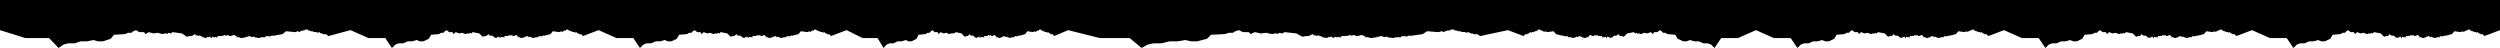
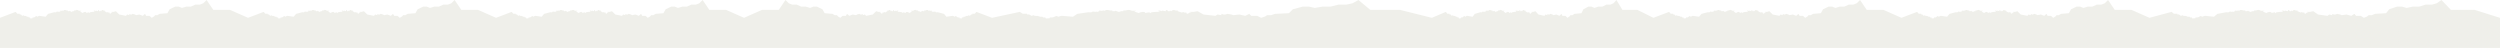
- <svg xmlns="http://www.w3.org/2000/svg" width="1512" preserveAspectRatio="none" height="29" viewBox="0 0 1512 29" class="fill-inherit">
-   <path d="M0 0V18.224L15.311 23.013H29.665L35.407 29L38.277 27.004L41.148 26.206H44.976L48.804 25.009H52.631L56.459 24.21L59.33 25.009H62.201L66.985 23.413L68.899 21.018L75.598 20.619L77.512 19.82H79.425L80.383 19.022L82.296 18.224L84.21 19.421H87.081L88.038 20.619L89.952 19.421L92.823 20.22L95.693 19.82L96.65 20.22L98.564 20.619L99.521 20.22H100.478L101.435 20.619V19.82L103.349 20.22L104.306 19.421L110.047 20.22L112.918 22.215L114.832 21.816H116.746L115.789 21.417H116.746L117.703 20.619H118.66L117.703 21.018L118.66 21.417H119.617V21.816L120.574 21.417L122.488 22.215V22.614H123.445L124.401 23.013L125.358 22.614V22.215L126.315 22.614V22.215H127.272V22.614L128.229 23.013V22.215L130.143 22.614V22.215L131.1 22.614H132.057L131.1 22.215L132.057 21.816H133.014L135.072 21.594L135.885 21.018L136.126 21.594L138.234 21.141V21.594L139.288 21.816L140.341 21.594L141.395 21.141L143.503 22.046L142.449 22.499H144.557L145.61 22.952L146.411 23.013L147.688 22.664H148.742V22.211H149.796L150.85 21.758L151.904 22.211L152.5 22.499L152.957 22.211H154.011V22.664H155.065L156.119 22.952H157.072L157.727 22.499L158.226 22.664L159.28 22.448L160.334 22.664V22.211L161.388 21.758V21.995L162.716 21.758L162.441 21.995H163.495L164.047 21.594L164.549 21.543L165.633 21.594L170.902 20.619L173.009 18.878L178.278 19.421L178.93 19.331L179.983 18.878L181.037 19.331L182.464 18.59L183.145 18.426H184.198V17.973L186.088 17.825L186.306 18.426H187.36L187.762 18.878H188.816L189.87 19.331L191.421 19.421L191.978 19.783L193.031 19.421L194.085 20.236H195.139V20.689H197.247L198.615 21.816L212 18.224L222.833 23.013H232.989L237.052 29L239.083 27.004L241.114 26.206H243.823L246.531 25.009H249.239L251.948 24.21L253.979 25.009H256.01L259.396 23.413L260.75 21.018L265.489 20.619L266.843 19.82H268.197L268.875 19.022L270.229 18.224L271.583 19.421H273.614L274.291 20.619L275.645 19.421L277.677 20.22L279.708 19.82L280.385 20.22L281.739 20.619L282.416 20.22H283.093L283.77 20.619V19.82L285.124 20.22L285.801 19.421L289.864 20.22L291.895 22.215L293.249 21.816H294.603L293.926 21.417H294.603L295.28 20.619H295.958L295.28 21.018L295.958 21.417H296.635V21.816L297.312 21.417L298.666 22.215V22.614H299.343L300.02 23.013L300.697 22.614V22.215L301.374 22.614V22.215H302.051V22.614L302.728 23.013V22.215L304.082 22.614V22.215L304.76 22.614H305.437L304.76 22.215L305.437 21.816H306.114L307.57 21.594L308.145 21.018L308.316 21.594L309.807 21.141V21.594L310.552 21.816L311.298 21.594L312.044 21.141L313.535 22.046L312.789 22.499H314.281L315.026 22.952L315.593 23.013L316.496 22.664H317.242V22.211H317.988L318.733 21.758L319.479 22.211L319.9 22.499L320.225 22.211H320.97V22.664H321.716L322.461 22.952H323.136L323.599 22.499L323.953 22.664L324.698 22.448L325.444 22.664V22.211L326.189 21.758V21.995L327.129 21.758L326.935 21.995H327.681L328.071 21.594L328.426 21.543L329.193 21.594L332.921 20.619L334.412 18.878L338.14 19.421L338.601 19.331L339.347 18.878L340.092 19.331L341.102 18.59L341.583 18.426H342.329V17.973L343.666 17.825L343.82 18.426H344.566L344.851 18.878H345.596L346.342 19.331L347.439 19.421L347.833 19.783L348.579 19.421L349.324 20.236H350.07V20.689H351.561L352.53 21.816L362 18.224L372.833 23.013H382.989L387.052 29L389.083 27.004L391.114 26.206H393.823L396.531 25.009H399.239L401.948 24.21L403.979 25.009H406.01L409.396 23.413L410.75 21.018L415.489 20.619L416.843 19.82H418.197L418.875 19.023L420.229 18.224L421.583 19.421H423.614L424.291 20.619L425.645 19.421L427.677 20.22L429.708 19.82L430.385 20.22L431.739 20.619L432.416 20.22H433.093L433.77 20.619V19.82L435.124 20.22L435.801 19.421L439.864 20.22L441.895 22.215L443.249 21.816H444.603L443.926 21.417H444.603L445.28 20.619H445.958L445.28 21.018L445.958 21.417H446.635V21.816L447.312 21.417L448.666 22.215V22.614H449.343L450.02 23.013L450.697 22.614V22.215L451.374 22.614V22.215H452.051V22.614L452.728 23.013V22.215L454.082 22.614V22.215L454.76 22.614H455.437L454.76 22.215L455.437 21.816H456.114L457.57 21.594L458.145 21.018L458.316 21.594L459.807 21.141V21.594L460.552 21.816L461.298 21.594L462.044 21.141L463.535 22.046L462.789 22.499H464.281L465.026 22.952L465.593 23.013L466.496 22.664H467.242V22.211H467.988L468.733 21.758L469.479 22.211L469.9 22.499L470.225 22.211H470.97V22.664H471.716L472.461 22.952H473.136L473.599 22.499L473.953 22.664L474.698 22.448L475.444 22.664V22.211L476.189 21.758V21.995L477.129 21.758L476.935 21.995H477.681L478.071 21.594L478.426 21.543L479.193 21.594L482.921 20.619L484.412 18.878L488.14 19.421L488.601 19.331L489.347 18.878L490.092 19.331L491.102 18.59L491.583 18.426H492.329V17.973L493.666 17.825L493.82 18.426H494.566L494.851 18.878H495.596L496.342 19.331L497.439 19.421L497.833 19.783L498.579 19.421L499.324 20.236H500.07V20.689H501.561L502.53 21.816L512 18.224L521.678 23.013H530.75L534.38 29L536.194 27.004L538.009 26.206H540.428L542.848 25.009H545.267L547.687 24.211L549.501 25.009H551.315L554.34 23.413L555.55 21.018L559.783 20.619L560.993 19.82H562.203L562.808 19.023L564.018 18.224L565.227 19.421H567.042L567.647 20.619L568.856 19.421L570.671 20.22L572.485 19.82L573.09 20.22L574.3 20.619L574.905 20.22H575.51L576.115 20.619V19.82L577.324 20.22L577.929 19.421L581.558 20.22L583.373 22.215L584.583 21.816H585.792L585.188 21.417H585.792L586.397 20.619H587.002L586.397 21.018L587.002 21.417H587.607V21.816L588.212 21.417L589.421 22.215V22.614H590.026L590.631 23.013L591.236 22.614V22.215L591.841 22.614V22.215H592.446V22.614L593.051 23.013V22.215L594.26 22.614V22.215L594.865 22.614H595.47L594.865 22.215L595.47 21.816H596.075L597.376 21.594L597.889 21.018L598.042 21.594L599.374 21.141V21.594L600.04 21.816L600.706 21.594L601.372 21.141L602.705 22.046L602.039 22.499H603.371L604.037 22.952L604.543 23.013L605.35 22.664H606.016V22.211H606.682L607.348 21.758L608.014 22.211L608.391 22.499L608.681 22.211H609.347V22.664H610.013L610.679 22.952H611.281L611.695 22.499L612.011 22.664L612.677 22.448L613.343 22.664V22.211L614.009 21.758V21.995L614.849 21.758L614.675 21.995H615.341L615.69 21.594L616.007 21.543L616.692 21.594L620.023 20.619L621.355 18.878L624.685 19.421L625.097 19.331L625.763 18.878L626.429 19.331L627.331 18.59L627.761 18.426H628.427V17.973L629.622 17.825L629.76 18.426H630.426L630.68 18.878H631.346L632.012 19.331L632.992 19.421L633.344 19.783L634.01 19.421L634.677 20.236H635.343V20.689H636.675L637.54 21.816L646 18.224L665.211 23.013H683.221L690.425 29L694.027 27.004L697.629 26.206H702.432L707.235 25.009H712.038L716.84 24.211L720.442 25.009H724.044L730.048 23.413L732.449 21.018L740.854 20.619L743.255 19.82H745.656L746.857 19.023L749.259 18.224L751.66 19.421H755.262L756.463 20.619L758.864 19.421L762.466 20.22L766.068 19.82L767.269 20.22L769.67 20.619L770.871 20.22H772.072L773.272 20.619V19.82L775.674 20.22L776.874 19.421L784.078 20.22L787.68 22.215L790.082 21.816H792.483L791.282 21.417H792.483L793.684 20.619H794.885L793.684 21.018L794.885 21.417H796.085V21.816L797.286 21.417L799.687 22.215V22.614H800.888L802.089 23.013L803.289 22.614V22.215L804.49 22.614V22.215H805.691V22.614L806.891 23.013V22.215L809.293 22.614V22.215L810.493 22.614H811.694L810.493 22.215L811.694 21.816H812.895L815.478 21.594L816.497 21.018L816.8 21.594L819.444 21.141V21.594L820.767 21.816L822.089 21.594L823.411 21.141L826.055 22.046L824.733 22.499H827.377L828.7 22.952L829.704 23.013L831.307 22.664H832.629V22.211H833.951L835.274 21.758L836.596 22.211L837.344 22.499L837.918 22.211H839.24V22.664H840.562L841.885 22.952H843.081L843.902 22.499L844.529 22.664L845.852 22.448L847.174 22.664V22.211L848.496 21.758V21.995L850.163 21.758L849.818 21.995H851.14L851.833 21.594L852.463 21.543L853.822 21.594L860.433 20.619L863.078 18.878L869.689 19.421L870.506 19.331L871.828 18.878L873.15 19.331L874.94 18.59L875.795 18.426H877.117V17.973L879.488 17.825L879.761 18.426H881.084L881.589 18.878H882.911L884.233 19.331L886.179 19.421L886.878 19.783L888.2 19.421L889.522 20.236H890.844V20.689H893.489L895.206 21.816L912 18.224L921.47 21.816L922.438 20.689H923.93V20.236H924.676L925.421 19.421L926.167 19.784L926.561 19.421L927.658 19.331L928.404 18.878H929.149L929.434 18.426H930.18L930.334 17.825L931.671 17.973V18.426H932.417L932.898 18.59L933.908 19.331L934.653 18.878L935.399 19.331L935.86 19.421L939.588 18.878L941.079 20.619L944.807 21.594L945.574 21.543L945.929 21.594L946.319 21.995H947.065L946.871 21.758L947.811 21.995V21.758L948.556 22.211V22.664L949.302 22.448L950.047 22.664L950.401 22.499L950.864 22.952H951.539L952.284 22.664H953.03V22.211H953.775L954.099 22.499L954.521 22.211L955.267 21.758L956.012 22.211H956.758V22.664H957.503L958.407 23.013L958.974 22.952L959.719 22.499H961.211L960.465 22.046L961.956 21.141L962.702 21.594L963.448 21.816L964.193 21.594V21.141L965.684 21.594L965.855 21.018L966.43 21.594L967.886 21.816H968.563L969.24 22.215L968.563 22.614H969.24L969.917 22.215V22.614L971.272 22.215V23.013L971.949 22.614V22.215H972.626V22.614L973.303 22.215V22.614L973.98 23.013L974.657 22.614H975.334V22.215L976.688 21.417L977.365 21.816V21.417H978.042L978.72 21.018L978.042 20.619H978.72L979.397 21.417H980.074L979.397 21.816H980.751L982.105 22.215L984.136 20.22L988.199 19.421L988.876 20.22L990.23 19.82V20.619L990.907 20.22H991.584L992.261 20.619L993.615 20.22L994.292 19.82L996.323 20.22L998.355 19.421L999.709 20.619L1000.39 19.421H1002.42L1003.77 18.224L1005.13 19.023L1005.8 19.82H1007.16L1008.51 20.619L1013.25 21.018L1014.6 23.413L1017.99 25.009H1020.02L1022.05 24.211L1024.76 25.009H1027.47L1030.18 26.206H1032.89L1034.92 27.004L1036.95 29L1041.01 23.013H1051.17L1062 18.224L1072.83 23.013H1082.99L1087.05 29L1089.08 27.004L1091.11 26.206H1093.82L1096.53 25.009H1099.24L1101.95 24.211L1103.98 25.009H1106.01L1109.4 23.413L1110.75 21.018L1115.49 20.619L1116.84 19.82H1118.2L1118.87 19.023L1120.23 18.224L1121.58 19.421H1123.61L1124.29 20.619L1125.65 19.421L1127.68 20.22L1129.71 19.82L1130.38 20.22L1131.74 20.619L1132.42 20.22H1133.09L1133.77 20.619V19.82L1135.12 20.22L1135.8 19.421L1139.86 20.22L1141.9 22.215L1143.25 21.816H1144.6L1143.93 21.417H1144.6L1145.28 20.619H1145.96L1145.28 21.018L1145.96 21.417H1146.63V21.816L1147.31 21.417L1148.67 22.215V22.614H1149.34L1150.02 23.013L1150.7 22.614V22.215L1151.37 22.614V22.215H1152.05V22.614L1152.73 23.013V22.215L1154.08 22.614V22.215L1154.76 22.614H1155.44L1154.76 22.215L1155.44 21.816H1156.11L1157.57 21.594L1158.14 21.018L1158.32 21.594L1159.81 21.141V21.594L1160.55 21.816L1161.3 21.594L1162.04 21.141L1163.53 22.046L1162.79 22.499H1164.28L1165.03 22.952L1165.59 23.013L1166.5 22.664H1167.24V22.211H1167.99L1168.73 21.758L1169.48 22.211L1169.9 22.499L1170.22 22.211H1170.97V22.664H1171.72L1172.46 22.952H1173.14L1173.6 22.499L1173.95 22.664L1174.7 22.448L1175.44 22.664V22.211L1176.19 21.758V21.996L1177.13 21.758L1176.94 21.996H1177.68L1178.07 21.594L1178.43 21.543L1179.19 21.594L1182.92 20.619L1184.41 18.878L1188.14 19.421L1188.6 19.331L1189.35 18.878L1190.09 19.331L1191.1 18.59L1191.58 18.426H1192.33V17.973L1193.67 17.825L1193.82 18.426H1194.57L1194.85 18.878H1195.6L1196.34 19.331L1197.44 19.421L1197.83 19.784L1198.58 19.421L1199.32 20.236H1200.07V20.689H1201.56L1202.53 21.816L1212 18.224L1222.83 23.013H1232.99L1237.05 29L1239.08 27.004L1241.11 26.206H1243.82L1246.53 25.009H1249.24L1251.95 24.211L1253.98 25.009H1256.01L1259.4 23.413L1260.75 21.018L1265.49 20.619L1266.84 19.82H1268.2L1268.87 19.023L1270.23 18.224L1271.58 19.421H1273.61L1274.29 20.619L1275.65 19.421L1277.68 20.22L1279.71 19.82L1280.38 20.22L1281.74 20.619L1282.42 20.22H1283.09L1283.77 20.619V19.82L1285.12 20.22L1285.8 19.421L1289.86 20.22L1291.9 22.215L1293.25 21.816H1294.6L1293.93 21.417H1294.6L1295.28 20.619H1295.96L1295.28 21.018L1295.96 21.417H1296.63V21.816L1297.31 21.417L1298.67 22.215V22.614H1299.34L1300.02 23.013L1300.7 22.614V22.215L1301.37 22.614V22.215H1302.05V22.614L1302.73 23.013V22.215L1304.08 22.614V22.215L1304.76 22.614H1305.44L1304.76 22.215L1305.44 21.816H1306.11L1307.57 21.594L1308.14 21.018L1308.32 21.594L1309.81 21.141V21.594L1310.55 21.816L1311.3 21.594L1312.04 21.141L1313.53 22.046L1312.79 22.499H1314.28L1315.03 22.952L1315.59 23.014L1316.5 22.664H1317.24V22.211H1317.99L1318.73 21.758L1319.48 22.211L1319.9 22.499L1320.22 22.211H1320.97V22.664H1321.72L1322.46 22.952H1323.14L1323.6 22.499L1323.95 22.664L1324.7 22.448L1325.44 22.664V22.211L1326.19 21.758V21.996L1327.13 21.758L1326.94 21.996H1327.68L1328.07 21.594L1328.43 21.543L1329.19 21.594L1332.92 20.619L1334.41 18.878L1338.14 19.421L1338.6 19.331L1339.35 18.878L1340.09 19.331L1341.1 18.59L1341.58 18.426H1342.33V17.973L1343.67 17.825L1343.82 18.426H1344.57L1344.85 18.878H1345.6L1346.34 19.331L1347.44 19.421L1347.83 19.784L1348.58 19.421L1349.32 20.236H1350.07V20.689H1351.56L1352.53 21.816L1362 18.224L1372.83 23.014H1382.99L1387.05 29L1389.08 27.004L1391.11 26.206H1393.82L1396.53 25.009H1399.24L1401.95 24.211L1403.98 25.009H1406.01L1409.4 23.413L1410.75 21.018L1415.49 20.619L1416.84 19.82H1418.2L1418.87 19.023L1420.23 18.224L1421.58 19.421H1423.61L1424.29 20.619L1425.65 19.421L1427.68 20.22L1429.71 19.82L1430.38 20.22L1431.74 20.619L1432.42 20.22H1433.09L1433.77 20.619V19.82L1435.12 20.22L1435.8 19.421L1439.86 20.22L1441.9 22.215L1443.25 21.816H1444.6L1443.93 21.417H1444.6L1445.28 20.619H1445.96L1445.28 21.018L1445.96 21.417H1446.63V21.816L1447.31 21.417L1448.67 22.215V22.614H1449.34L1450.02 23.014L1450.7 22.614V22.215L1451.37 22.614V22.215H1452.05V22.614L1452.73 23.014V22.215L1454.08 22.614V22.215L1454.76 22.614H1455.44L1454.76 22.215L1455.44 21.816H1456.11L1457.57 21.594L1458.14 21.018L1458.32 21.594L1459.81 21.141V21.594L1460.55 21.816L1461.3 21.594L1462.04 21.141L1463.53 22.046L1462.79 22.499H1464.28L1465.03 22.952L1465.59 23.014L1466.5 22.664H1467.24V22.211H1467.99L1468.73 21.758L1469.48 22.211L1469.9 22.499L1470.22 22.211H1470.97V22.664H1471.72L1472.46 22.952H1473.14L1473.6 22.499L1473.95 22.664L1474.7 22.448L1475.44 22.664V22.211L1476.19 21.758V21.996L1477.13 21.758L1476.94 21.996H1477.68L1478.07 21.594L1478.43 21.543L1479.19 21.594L1482.92 20.619L1484.41 18.878L1488.14 19.421L1488.6 19.331L1489.35 18.878L1490.09 19.331L1491.1 18.59L1491.58 18.426H1492.33V17.973L1493.67 17.825L1493.82 18.426H1494.57L1494.85 18.878H1495.6L1496.34 19.331L1497.44 19.421L1497.83 19.784L1498.58 19.421L1499.32 20.236H1500.07V20.689H1501.56L1502.53 21.816L1512 18.224V0H0Z" />
+ <svg xmlns="http://www.w3.org/2000/svg" height="29" preserveAspectRatio="none" viewBox="0 0 1512 29" fill="none">
+   <path d="M1512 29L1512 10.776L1496.69 5.987L1482.33 5.987L1476.59 3.09533e-06L1473.72 1.996L1470.85 2.794L1467.02 2.794L1463.2 3.991L1459.37 3.991L1455.54 4.79L1452.67 3.991L1449.8 3.991L1445.01 5.587L1443.1 7.982L1436.4 8.381L1434.49 9.18L1432.57 9.18L1431.62 9.978L1429.7 10.776L1427.79 9.579L1424.92 9.579L1423.96 8.381L1422.05 9.579L1419.18 8.78L1416.31 9.18L1415.35 8.78L1413.44 8.381L1412.48 8.78L1411.52 8.78L1410.56 8.381L1410.56 9.18L1408.65 8.78L1407.69 9.579L1401.95 8.78L1399.08 6.785L1397.17 7.184L1395.25 7.184L1396.21 7.583L1395.25 7.583L1394.3 8.381L1393.34 8.381L1394.3 7.982L1393.34 7.583L1392.38 7.583L1392.38 7.184L1391.43 7.583L1389.51 6.785L1389.51 6.386L1388.56 6.386L1387.6 5.987L1386.64 6.386L1386.64 6.785L1385.68 6.386L1385.68 6.785L1384.73 6.785L1384.73 6.386L1383.77 5.987L1383.77 6.785L1381.86 6.386L1381.86 6.785L1380.9 6.386L1379.94 6.386L1380.9 6.785L1379.94 7.184L1378.99 7.184L1376.93 7.406L1376.12 7.982L1375.87 7.406L1373.77 7.859L1373.77 7.406L1372.71 7.184L1371.66 7.406L1370.6 7.859L1368.5 6.954L1369.55 6.501L1367.44 6.501L1366.39 6.048L1365.59 5.987L1364.31 6.336L1363.26 6.336L1363.26 6.789L1362.2 6.789L1361.15 7.242L1360.1 6.789L1359.5 6.501L1359.04 6.789L1357.99 6.789L1357.99 6.336L1356.94 6.336L1355.88 6.048L1354.93 6.048L1354.27 6.501L1353.77 6.336L1352.72 6.552L1351.67 6.336L1351.67 6.789L1350.61 7.242L1350.61 7.005L1349.28 7.242L1349.56 7.005L1348.5 7.005L1347.95 7.406L1347.45 7.458L1346.37 7.406L1341.1 8.381L1338.99 10.122L1333.72 9.579L1333.07 9.669L1332.02 10.122L1330.96 9.669L1329.54 10.41L1328.86 10.574L1327.8 10.574L1327.8 11.027L1325.91 11.175L1325.69 10.574L1324.64 10.574L1324.24 10.122L1323.18 10.122L1322.13 9.669L1320.58 9.579L1320.02 9.217L1318.97 9.579L1317.91 8.764L1316.86 8.764L1316.86 8.312L1314.75 8.312L1313.38 7.184L1300 10.776L1289.17 5.987L1279.01 5.987L1274.95 2.07237e-05L1272.92 1.996L1270.89 2.794L1268.18 2.794L1265.47 3.991L1262.76 3.991L1260.05 4.79L1258.02 3.991L1255.99 3.991L1252.6 5.587L1251.25 7.982L1246.51 8.381L1245.16 9.18L1243.8 9.18L1243.13 9.978L1241.77 10.776L1240.42 9.579L1238.39 9.579L1237.71 8.381L1236.35 9.579L1234.32 8.78L1232.29 9.18L1231.62 8.78L1230.26 8.381L1229.58 8.78L1228.91 8.78L1228.23 8.381L1228.23 9.18L1226.88 8.78L1226.2 9.579L1222.14 8.78L1220.1 6.785L1218.75 7.184L1217.4 7.184L1218.07 7.583L1217.4 7.583L1216.72 8.381L1216.04 8.381L1216.72 7.982L1216.04 7.583L1215.37 7.583L1215.37 7.184L1214.69 7.583L1213.33 6.785L1213.33 6.386L1212.66 6.386L1211.98 5.987L1211.3 6.386L1211.3 6.785L1210.63 6.386L1210.63 6.785L1209.95 6.785L1209.95 6.386L1209.27 5.987L1209.27 6.785L1207.92 6.386L1207.92 6.785L1207.24 6.386L1206.56 6.386L1207.24 6.785L1206.56 7.184L1205.89 7.184L1204.43 7.406L1203.86 7.982L1203.68 7.406L1202.19 7.859L1202.19 7.406L1201.45 7.184L1200.7 7.406L1199.96 7.859L1198.47 6.954L1199.21 6.501L1197.72 6.501L1196.97 6.048L1196.41 5.987L1195.5 6.336L1194.76 6.336L1194.76 6.789L1194.01 6.789L1193.27 7.242L1192.52 6.789L1192.1 6.501L1191.78 6.789L1191.03 6.789L1191.03 6.336L1190.28 6.336L1189.54 6.048L1188.86 6.048L1188.4 6.501L1188.05 6.336L1187.3 6.552L1186.56 6.336L1186.56 6.789L1185.81 7.242L1185.81 7.005L1184.87 7.242L1185.06 7.005L1184.32 7.005L1183.93 7.406L1183.57 7.458L1182.81 7.406L1179.08 8.381L1177.59 10.122L1173.86 9.579L1173.4 9.669L1172.65 10.122L1171.91 9.669L1170.9 10.41L1170.42 10.574L1169.67 10.574L1169.67 11.027L1168.33 11.175L1168.18 10.574L1167.43 10.574L1167.15 10.122L1166.4 10.122L1165.66 9.669L1164.56 9.579L1164.17 9.217L1163.42 9.579L1162.68 8.764L1161.93 8.764L1161.93 8.312L1160.44 8.312L1159.47 7.184L1150 10.776L1139.17 5.987L1129.01 5.987L1124.95 3.38371e-05L1122.92 1.996L1120.89 2.794L1118.18 2.794L1115.47 3.991L1112.76 3.991L1110.05 4.79L1108.02 3.991L1105.99 3.991L1102.6 5.587L1101.25 7.982L1096.51 8.381L1095.16 9.18L1093.8 9.18L1093.13 9.978L1091.77 10.776L1090.42 9.579L1088.39 9.579L1087.71 8.381L1086.35 9.579L1084.32 8.78L1082.29 9.18L1081.62 8.78L1080.26 8.381L1079.58 8.78L1078.91 8.78L1078.23 8.381L1078.23 9.18L1076.88 8.78L1076.2 9.579L1072.14 8.78L1070.1 6.785L1068.75 7.184L1067.4 7.184L1068.07 7.583L1067.4 7.583L1066.72 8.381L1066.04 8.381L1066.72 7.982L1066.04 7.583L1065.37 7.583L1065.37 7.184L1064.69 7.583L1063.33 6.785L1063.33 6.386L1062.66 6.386L1061.98 5.987L1061.3 6.386L1061.3 6.785L1060.63 6.386L1060.63 6.785L1059.95 6.785L1059.95 6.386L1059.27 5.987L1059.27 6.785L1057.92 6.386L1057.92 6.785L1057.24 6.386L1056.56 6.386L1057.24 6.785L1056.56 7.184L1055.89 7.184L1054.43 7.406L1053.86 7.982L1053.68 7.406L1052.19 7.859L1052.19 7.406L1051.45 7.184L1050.7 7.406L1049.96 7.859L1048.47 6.954L1049.21 6.501L1047.72 6.501L1046.97 6.048L1046.41 5.987L1045.5 6.336L1044.76 6.336L1044.76 6.789L1044.01 6.789L1043.27 7.242L1042.52 6.789L1042.1 6.501L1041.78 6.789L1041.03 6.789L1041.03 6.336L1040.28 6.336L1039.54 6.048L1038.86 6.048L1038.4 6.501L1038.05 6.336L1037.3 6.552L1036.56 6.336L1036.56 6.789L1035.81 7.242L1035.81 7.005L1034.87 7.242L1035.06 7.005L1034.32 7.005L1033.93 7.406L1033.57 7.458L1032.81 7.406L1029.08 8.381L1027.59 10.122L1023.86 9.579L1023.4 9.669L1022.65 10.122L1021.91 9.669L1020.9 10.41L1020.42 10.574L1019.67 10.574L1019.67 11.027L1018.33 11.175L1018.18 10.574L1017.43 10.574L1017.15 10.122L1016.4 10.122L1015.66 9.669L1014.56 9.579L1014.17 9.217L1013.42 9.579L1012.68 8.764L1011.93 8.764L1011.93 8.312L1010.44 8.312L1009.47 7.184L1000 10.776L990.322 5.987L981.25 5.987L977.62 4.6717e-05L975.806 1.996L973.991 2.794L971.572 2.794L969.152 3.991L966.733 3.991L964.313 4.789L962.499 3.991L960.685 3.991L957.66 5.587L956.45 7.982L952.217 8.381L951.007 9.18L949.797 9.18L949.192 9.978L947.982 10.776L946.773 9.579L944.958 9.579L944.353 8.381L943.144 9.579L941.329 8.78L939.515 9.18L938.91 8.78L937.7 8.381L937.095 8.78L936.49 8.78L935.885 8.381L935.885 9.18L934.676 8.78L934.071 9.579L930.442 8.78L928.627 6.785L927.417 7.184L926.208 7.184L926.812 7.583L926.208 7.583L925.603 8.381L924.998 8.381L925.603 7.982L924.998 7.583L924.393 7.583L924.393 7.184L923.788 7.583L922.579 6.785L922.579 6.386L921.974 6.386L921.369 5.987L920.764 6.386L920.764 6.785L920.159 6.386L920.159 6.785L919.554 6.785L919.554 6.386L918.949 5.987L918.949 6.785L917.74 6.386L917.74 6.785L917.135 6.386L916.53 6.386L917.135 6.785L916.53 7.184L915.925 7.184L914.624 7.406L914.111 7.982L913.958 7.406L912.626 7.859L912.626 7.406L911.96 7.184L911.294 7.406L910.628 7.859L909.295 6.954L909.961 6.501L908.629 6.501L907.963 6.048L907.457 5.987L906.65 6.336L905.984 6.336L905.984 6.789L905.318 6.789L904.652 7.242L903.986 6.789L903.609 6.501L903.319 6.789L902.653 6.789L902.653 6.336L901.987 6.336L901.321 6.048L900.719 6.048L900.305 6.501L899.989 6.336L899.323 6.552L898.657 6.336L898.657 6.789L897.991 7.242L897.991 7.005L897.151 7.242L897.325 7.005L896.659 7.005L896.31 7.406L895.993 7.457L895.308 7.406L891.977 8.381L890.645 10.122L887.315 9.579L886.903 9.669L886.237 10.122L885.571 9.669L884.669 10.41L884.239 10.574L883.573 10.574L883.573 11.027L882.378 11.175L882.24 10.574L881.574 10.574L881.32 10.122L880.654 10.122L879.988 9.669L879.008 9.579L878.656 9.217L877.99 9.579L877.323 8.764L876.657 8.764L876.657 8.312L875.325 8.312L874.46 7.184L866 10.776L846.789 5.987L828.779 5.987L821.575 6.03589e-05L817.973 1.996L814.371 2.794L809.568 2.794L804.765 3.991L799.962 3.991L795.16 4.789L791.558 3.991L787.956 3.991L781.952 5.587L779.551 7.982L771.146 8.381L768.745 9.18L766.344 9.18L765.143 9.978L762.741 10.776L760.34 9.579L756.738 9.579L755.537 8.381L753.136 9.579L749.534 8.78L745.932 9.18L744.731 8.78L742.33 8.381L741.129 8.78L739.928 8.78L738.728 8.381L738.728 9.18L736.326 8.78L735.126 9.579L727.922 8.78L724.32 6.785L721.918 7.184L719.517 7.184L720.718 7.583L719.517 7.583L718.316 8.381L717.115 8.381L718.316 7.982L717.115 7.583L715.915 7.583L715.915 7.184L714.714 7.583L712.313 6.785L712.313 6.386L711.112 6.386L709.911 5.987L708.711 6.386L708.711 6.785L707.51 6.386L707.51 6.785L706.309 6.785L706.309 6.386L705.109 5.987L705.109 6.785L702.707 6.386L702.707 6.785L701.507 6.386L700.306 6.386L701.507 6.785L700.306 7.184L699.105 7.184L696.522 7.406L695.503 7.982L695.2 7.406L692.556 7.859L692.556 7.406L691.233 7.184L689.911 7.406L688.589 7.859L685.945 6.954L687.267 6.501L684.623 6.501L683.3 6.048L682.296 5.987L680.693 6.337L679.371 6.337L679.371 6.789L678.049 6.789L676.726 7.242L675.404 6.789L674.656 6.501L674.082 6.789L672.76 6.789L672.76 6.337L671.437 6.337L670.115 6.048L668.919 6.048L668.098 6.501L667.471 6.337L666.148 6.552L664.826 6.337L664.826 6.789L663.504 7.242L663.504 7.005L661.837 7.242L662.182 7.005L660.86 7.005L660.167 7.406L659.537 7.457L658.178 7.406L651.567 8.381L648.922 10.122L642.311 9.579L641.494 9.669L640.172 10.122L638.85 9.669L637.06 10.41L636.205 10.574L634.883 10.574L634.883 11.027L632.512 11.175L632.239 10.574L630.916 10.574L630.411 10.122L629.089 10.122L627.767 9.669L625.821 9.579L625.122 9.217L623.8 9.579L622.478 8.764L621.156 8.764L621.156 8.312L618.511 8.312L616.794 7.184L600 10.776L590.53 7.184L589.562 8.312L588.07 8.312L588.07 8.764L587.324 8.764L586.579 9.579L585.833 9.216L585.439 9.579L584.342 9.669L583.596 10.122L582.851 10.122L582.566 10.574L581.82 10.574L581.666 11.175L580.329 11.027L580.329 10.574L579.583 10.574L579.102 10.41L578.092 9.669L577.347 10.122L576.601 9.669L576.14 9.579L572.412 10.122L570.921 8.381L567.193 7.406L566.426 7.457L566.071 7.406L565.681 7.005L564.935 7.005L565.129 7.242L564.189 7.005L564.189 7.242L563.444 6.789L563.444 6.337L562.698 6.552L561.953 6.337L561.599 6.501L561.136 6.048L560.461 6.048L559.716 6.337L558.97 6.337L558.97 6.789L558.225 6.789L557.901 6.501L557.479 6.789L556.733 7.242L555.988 6.789L555.242 6.789L555.242 6.337L554.497 6.337L553.593 5.987L553.026 6.048L552.281 6.501L550.789 6.501L551.535 6.954L550.044 7.859L549.298 7.406L548.552 7.184L547.807 7.406L547.807 7.859L546.316 7.406L546.145 7.982L545.57 7.406L544.114 7.184L543.437 7.184L542.76 6.785L543.437 6.386L542.76 6.386L542.083 6.785L542.083 6.386L540.728 6.785L540.728 5.987L540.051 6.386L540.051 6.785L539.374 6.785L539.374 6.386L538.697 6.785L538.697 6.386L538.02 5.987L537.343 6.386L536.666 6.386L536.666 6.785L535.312 7.583L534.635 7.184L534.635 7.583L533.958 7.583L533.28 7.982L533.958 8.381L533.28 8.381L532.603 7.583L531.926 7.583L532.603 7.184L531.249 7.184L529.895 6.785L527.864 8.78L523.801 9.579L523.124 8.78L521.77 9.18L521.77 8.381L521.093 8.78L520.416 8.78L519.739 8.381L518.385 8.78L517.708 9.18L515.677 8.78L513.645 9.579L512.291 8.381L511.614 9.579L509.583 9.579L508.229 10.776L506.875 9.978L506.197 9.18L504.843 9.18L503.489 8.381L498.75 7.982L497.396 5.587L494.01 3.991L491.979 3.991L489.948 4.789L487.239 3.991L484.531 3.991L481.823 2.794L479.114 2.794L477.083 1.996L475.052 9.06529e-05L470.989 5.987L460.833 5.987L450 10.776L439.167 5.987L429.011 5.987L424.948 9.50331e-05L422.917 1.996L420.886 2.794L418.177 2.794L415.469 3.991L412.761 3.991L410.052 4.789L408.021 3.991L405.99 3.991L402.604 5.588L401.25 7.982L396.511 8.381L395.157 9.18L393.803 9.18L393.125 9.978L391.771 10.776L390.417 9.579L388.386 9.579L387.709 8.381L386.355 9.579L384.324 8.78L382.292 9.18L381.615 8.78L380.261 8.381L379.584 8.78L378.907 8.78L378.23 8.381L378.23 9.18L376.876 8.78L376.199 9.579L372.136 8.78L370.105 6.785L368.751 7.184L367.397 7.184L368.074 7.583L367.397 7.583L366.72 8.381L366.042 8.381L366.72 7.982L366.042 7.583L365.365 7.583L365.365 7.184L364.688 7.583L363.334 6.785L363.334 6.386L362.657 6.386L361.98 5.987L361.303 6.386L361.303 6.785L360.626 6.386L360.626 6.785L359.949 6.785L359.949 6.386L359.272 5.987L359.272 6.785L357.917 6.386L357.917 6.785L357.241 6.386L356.563 6.386L357.241 6.785L356.563 7.184L355.886 7.184L354.43 7.406L353.855 7.982L353.684 7.406L352.193 7.859L352.193 7.406L351.448 7.184L350.702 7.406L349.956 7.859L348.465 6.954L349.211 6.501L347.719 6.501L346.974 6.048L346.407 5.987L345.503 6.337L344.758 6.337L344.758 6.789L344.012 6.789L343.267 7.242L342.521 6.789L342.1 6.501L341.775 6.789L341.03 6.789L341.03 6.337L340.284 6.337L339.539 6.048L338.864 6.048L338.401 6.501L338.047 6.337L337.302 6.552L336.556 6.337L336.556 6.789L335.811 7.242L335.811 7.005L334.871 7.242L335.065 7.005L334.319 7.005L333.929 7.406L333.574 7.457L332.807 7.406L329.079 8.381L327.588 10.122L323.86 9.579L323.399 9.669L322.653 10.122L321.908 9.669L320.898 10.41L320.417 10.574L319.671 10.574L319.671 11.027L318.334 11.175L318.18 10.574L317.434 10.574L317.149 10.122L316.404 10.122L315.658 9.669L314.561 9.579L314.167 9.216L313.421 9.579L312.676 8.764L311.93 8.764L311.93 8.312L310.438 8.312L309.47 7.184L300 10.776L289.167 5.987L279.011 5.987L274.948 0L272.917 1.996L270.886 2.794L268.177 2.794L265.469 3.991L262.761 3.991L260.052 4.789L258.021 3.991L255.99 3.991L252.605 5.588L251.25 7.982L246.511 8.381L245.157 9.18L243.803 9.18L243.126 9.978L241.771 10.776L240.417 9.579L238.386 9.579L237.709 8.381L236.355 9.579L234.324 8.78L232.292 9.18L231.615 8.78L230.261 8.381L229.584 8.78L228.907 8.78L228.23 8.381L228.23 9.18L226.876 8.78L226.199 9.579L222.136 8.78L220.105 6.785L218.751 7.184L217.397 7.184L218.074 7.583L217.397 7.583L216.72 8.381L216.043 8.381L216.72 7.982L216.043 7.583L215.365 7.583L215.365 7.184L214.688 7.583L213.334 6.785L213.334 6.386L212.657 6.386L211.98 5.987L211.303 6.386L211.303 6.785L210.626 6.386L210.626 6.785L209.949 6.785L209.949 6.386L209.272 5.987L209.272 6.785L207.918 6.386L207.918 6.785L207.241 6.386L206.563 6.386L207.241 6.785L206.563 7.184L205.886 7.184L204.43 7.406L203.855 7.982L203.684 7.406L202.193 7.859L202.193 7.406L201.448 7.184L200.702 7.406L199.956 7.859L198.465 6.954L199.211 6.501L197.719 6.501L196.974 6.048L196.407 5.986L195.504 6.337L194.758 6.337L194.758 6.789L194.012 6.789L193.267 7.242L192.521 6.789L192.099 6.501L191.776 6.789L191.03 6.789L191.03 6.337L190.284 6.337L189.539 6.048L188.864 6.048L188.401 6.501L188.047 6.337L187.302 6.552L186.556 6.337L186.556 6.789L185.811 7.242L185.811 7.005L184.871 7.242L185.065 7.005L184.319 7.005L183.929 7.406L183.574 7.457L182.807 7.406L179.079 8.381L177.588 10.122L173.86 9.579L173.399 9.669L172.653 10.122L171.908 9.669L170.898 10.41L170.416 10.574L169.671 10.574L169.671 11.027L168.334 11.175L168.18 10.574L167.434 10.574L167.149 10.122L166.404 10.122L165.658 9.669L164.561 9.579L164.167 9.216L163.421 9.579L162.676 8.764L161.93 8.764L161.93 8.312L160.439 8.312L159.47 7.184L150 10.776L139.167 5.986L129.011 5.986L124.948 0L122.917 1.996L120.886 2.794L118.177 2.794L115.469 3.991L112.761 3.991L110.052 4.789L108.021 3.991L105.99 3.991L102.605 5.588L101.25 7.982L96.511 8.381L95.157 9.18L93.803 9.18L93.126 9.978L91.772 10.776L90.417 9.579L88.386 9.579L87.709 8.381L86.355 9.579L84.324 8.78L82.293 9.18L81.615 8.78L80.261 8.381L79.584 8.78L78.907 8.78L78.23 8.381L78.23 9.18L76.876 8.78L76.199 9.579L72.136 8.78L70.105 6.785L68.751 7.184L67.397 7.184L68.074 7.583L67.397 7.583L66.72 8.381L66.043 8.381L66.72 7.982L66.043 7.583L65.365 7.583L65.365 7.184L64.689 7.583L63.334 6.785L63.334 6.386L62.657 6.386L61.98 5.986L61.303 6.386L61.303 6.785L60.626 6.386L60.626 6.785L59.949 6.785L59.949 6.386L59.272 5.986L59.272 6.785L57.918 6.386L57.918 6.785L57.241 6.386L56.563 6.386L57.241 6.785L56.563 7.184L55.886 7.184L54.43 7.406L53.855 7.982L53.684 7.406L52.193 7.859L52.193 7.406L51.447 7.184L50.702 7.406L49.956 7.859L48.465 6.954L49.211 6.501L47.719 6.501L46.974 6.048L46.407 5.986L45.504 6.337L44.758 6.337L44.758 6.789L44.012 6.789L43.267 7.242L42.521 6.789L42.099 6.501L41.776 6.789L41.03 6.789L41.03 6.337L40.284 6.337L39.539 6.048L38.864 6.048L38.401 6.501L38.047 6.337L37.302 6.552L36.556 6.337L36.556 6.789L35.81 7.242L35.81 7.005L34.871 7.242L35.065 7.005L34.319 7.005L33.929 7.406L33.574 7.457L32.807 7.406L29.079 8.381L27.588 10.122L23.86 9.579L23.399 9.669L22.653 10.122L21.908 9.669L20.898 10.41L20.416 10.574L19.671 10.574L19.671 11.027L18.334 11.175L18.18 10.574L17.434 10.574L17.149 10.122L16.404 10.122L15.658 9.669L14.561 9.579L14.167 9.216L13.421 9.579L12.675 8.764L11.93 8.764L11.93 8.312L10.439 8.312L9.47 7.184L-1.5932e-06 10.776L0 29L1512 29Z" fill="#EFEFEA" />
</svg>
